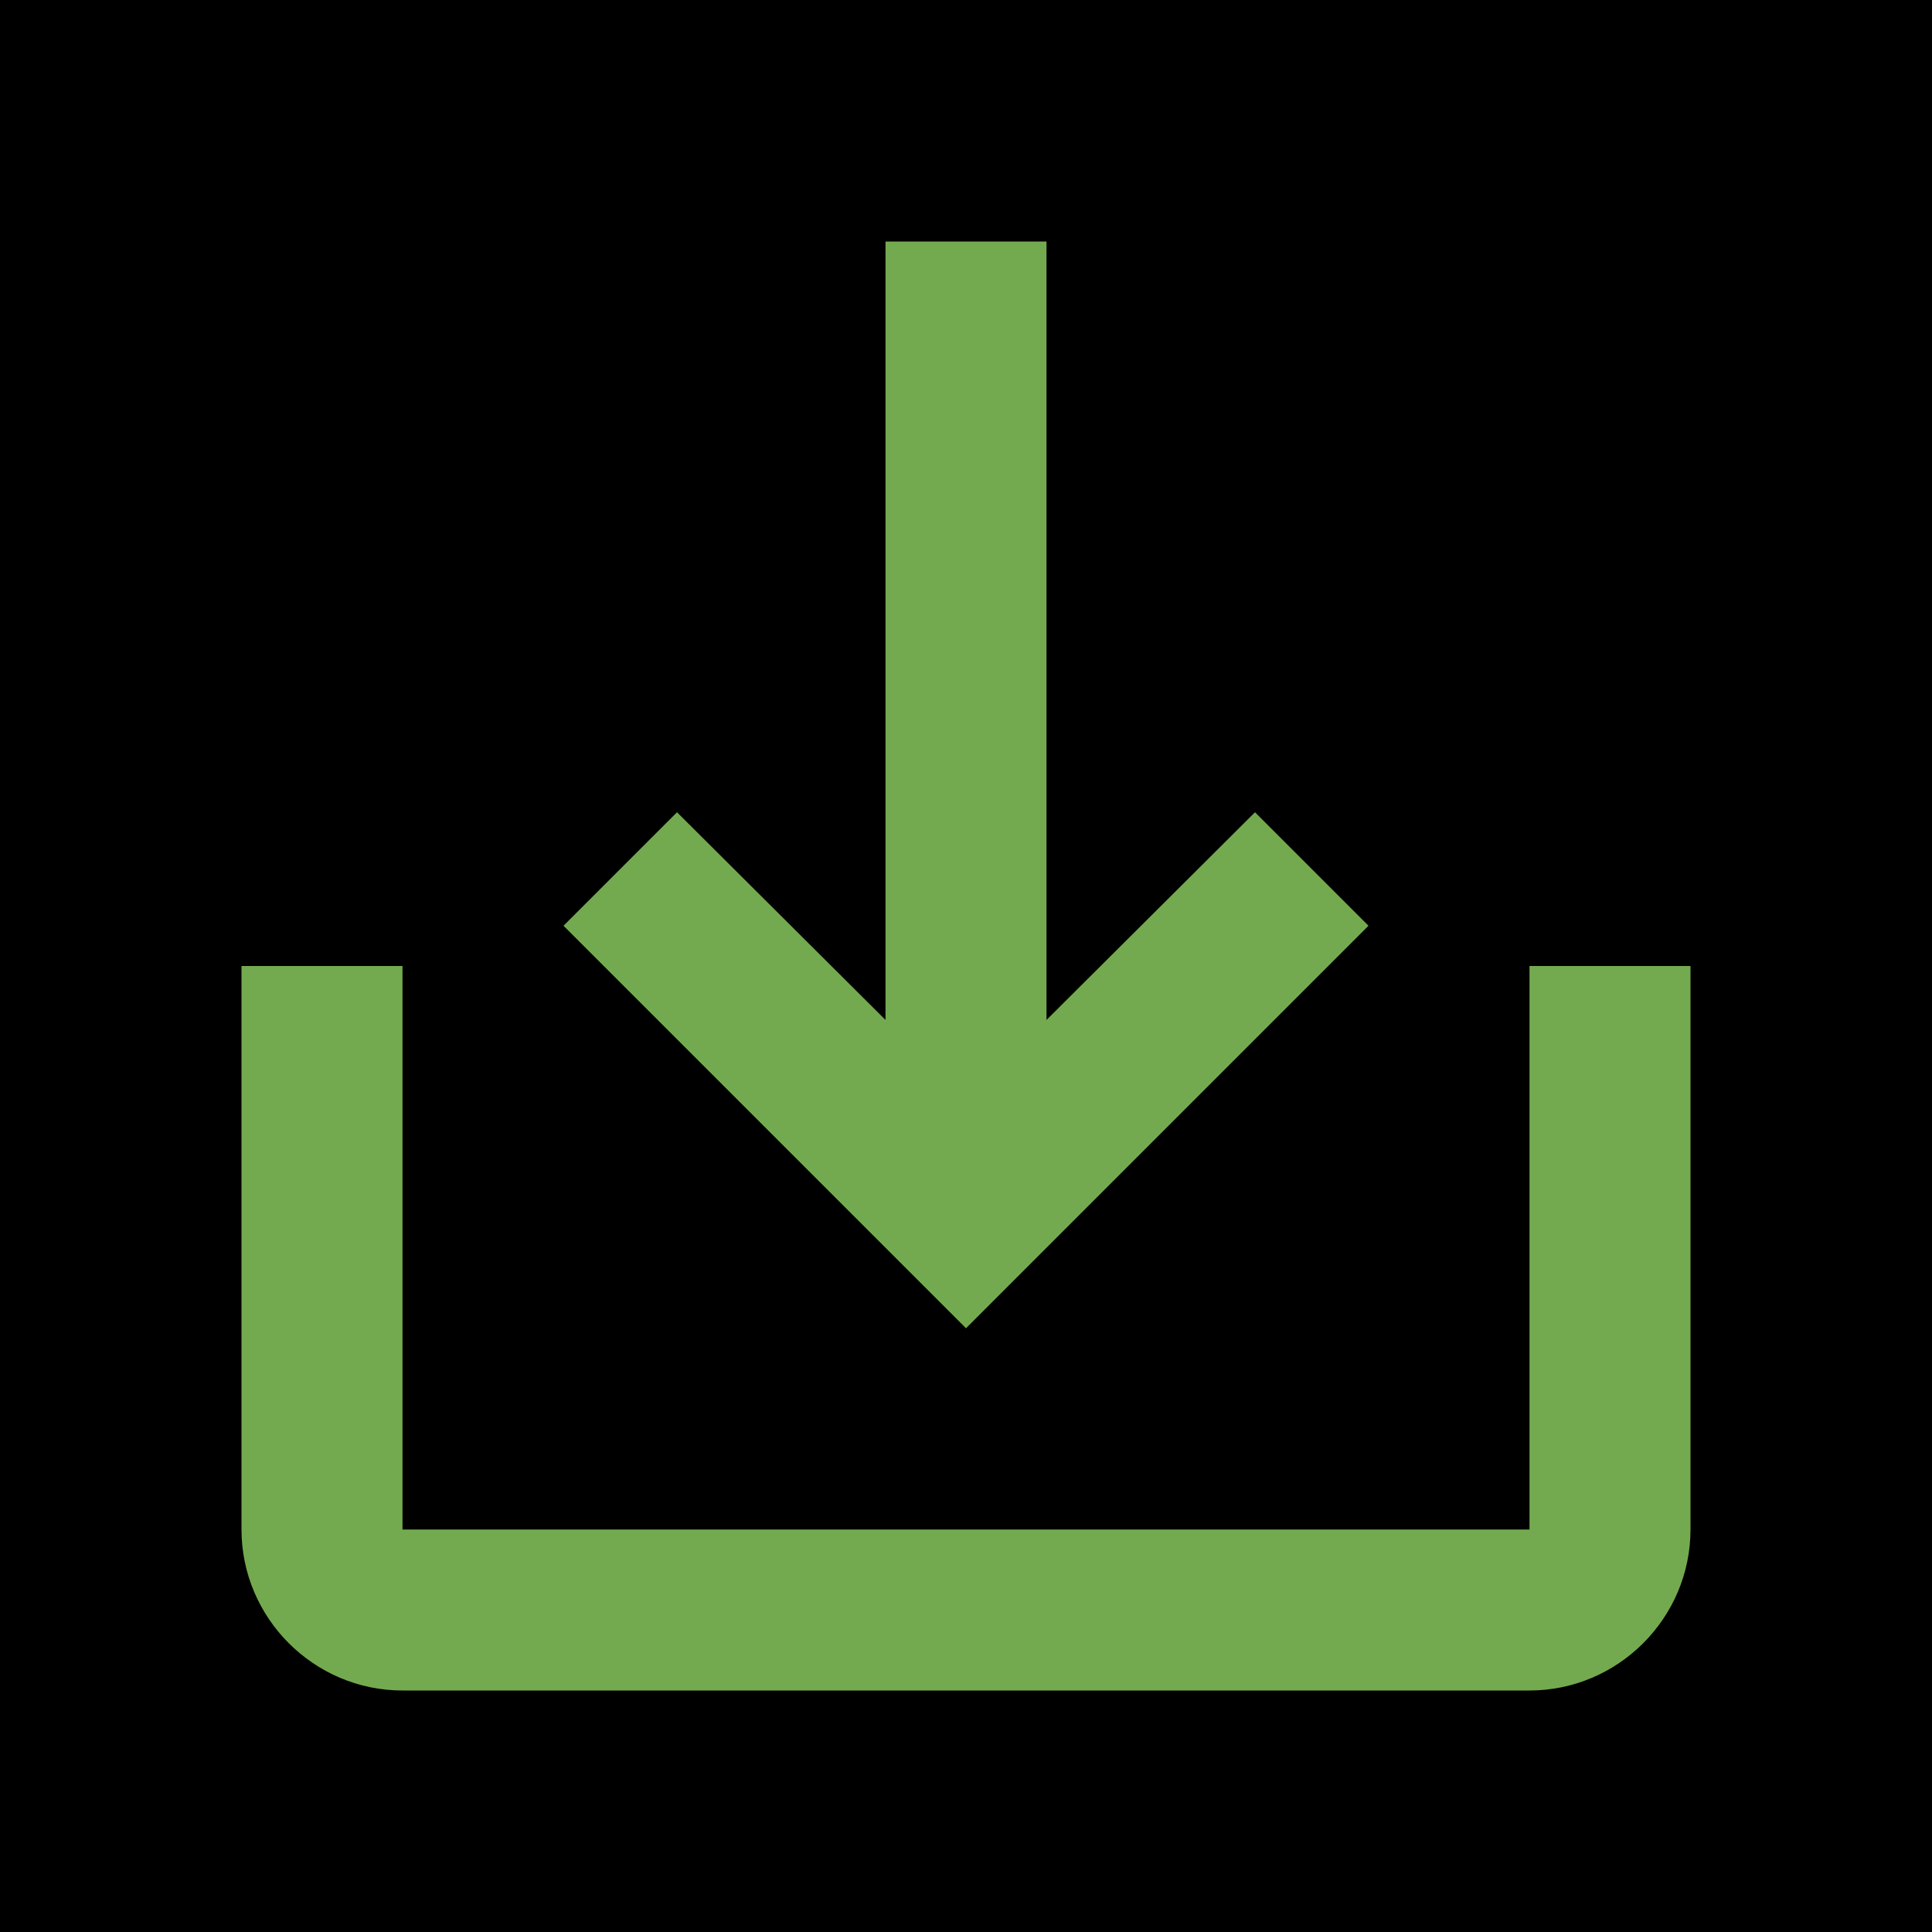
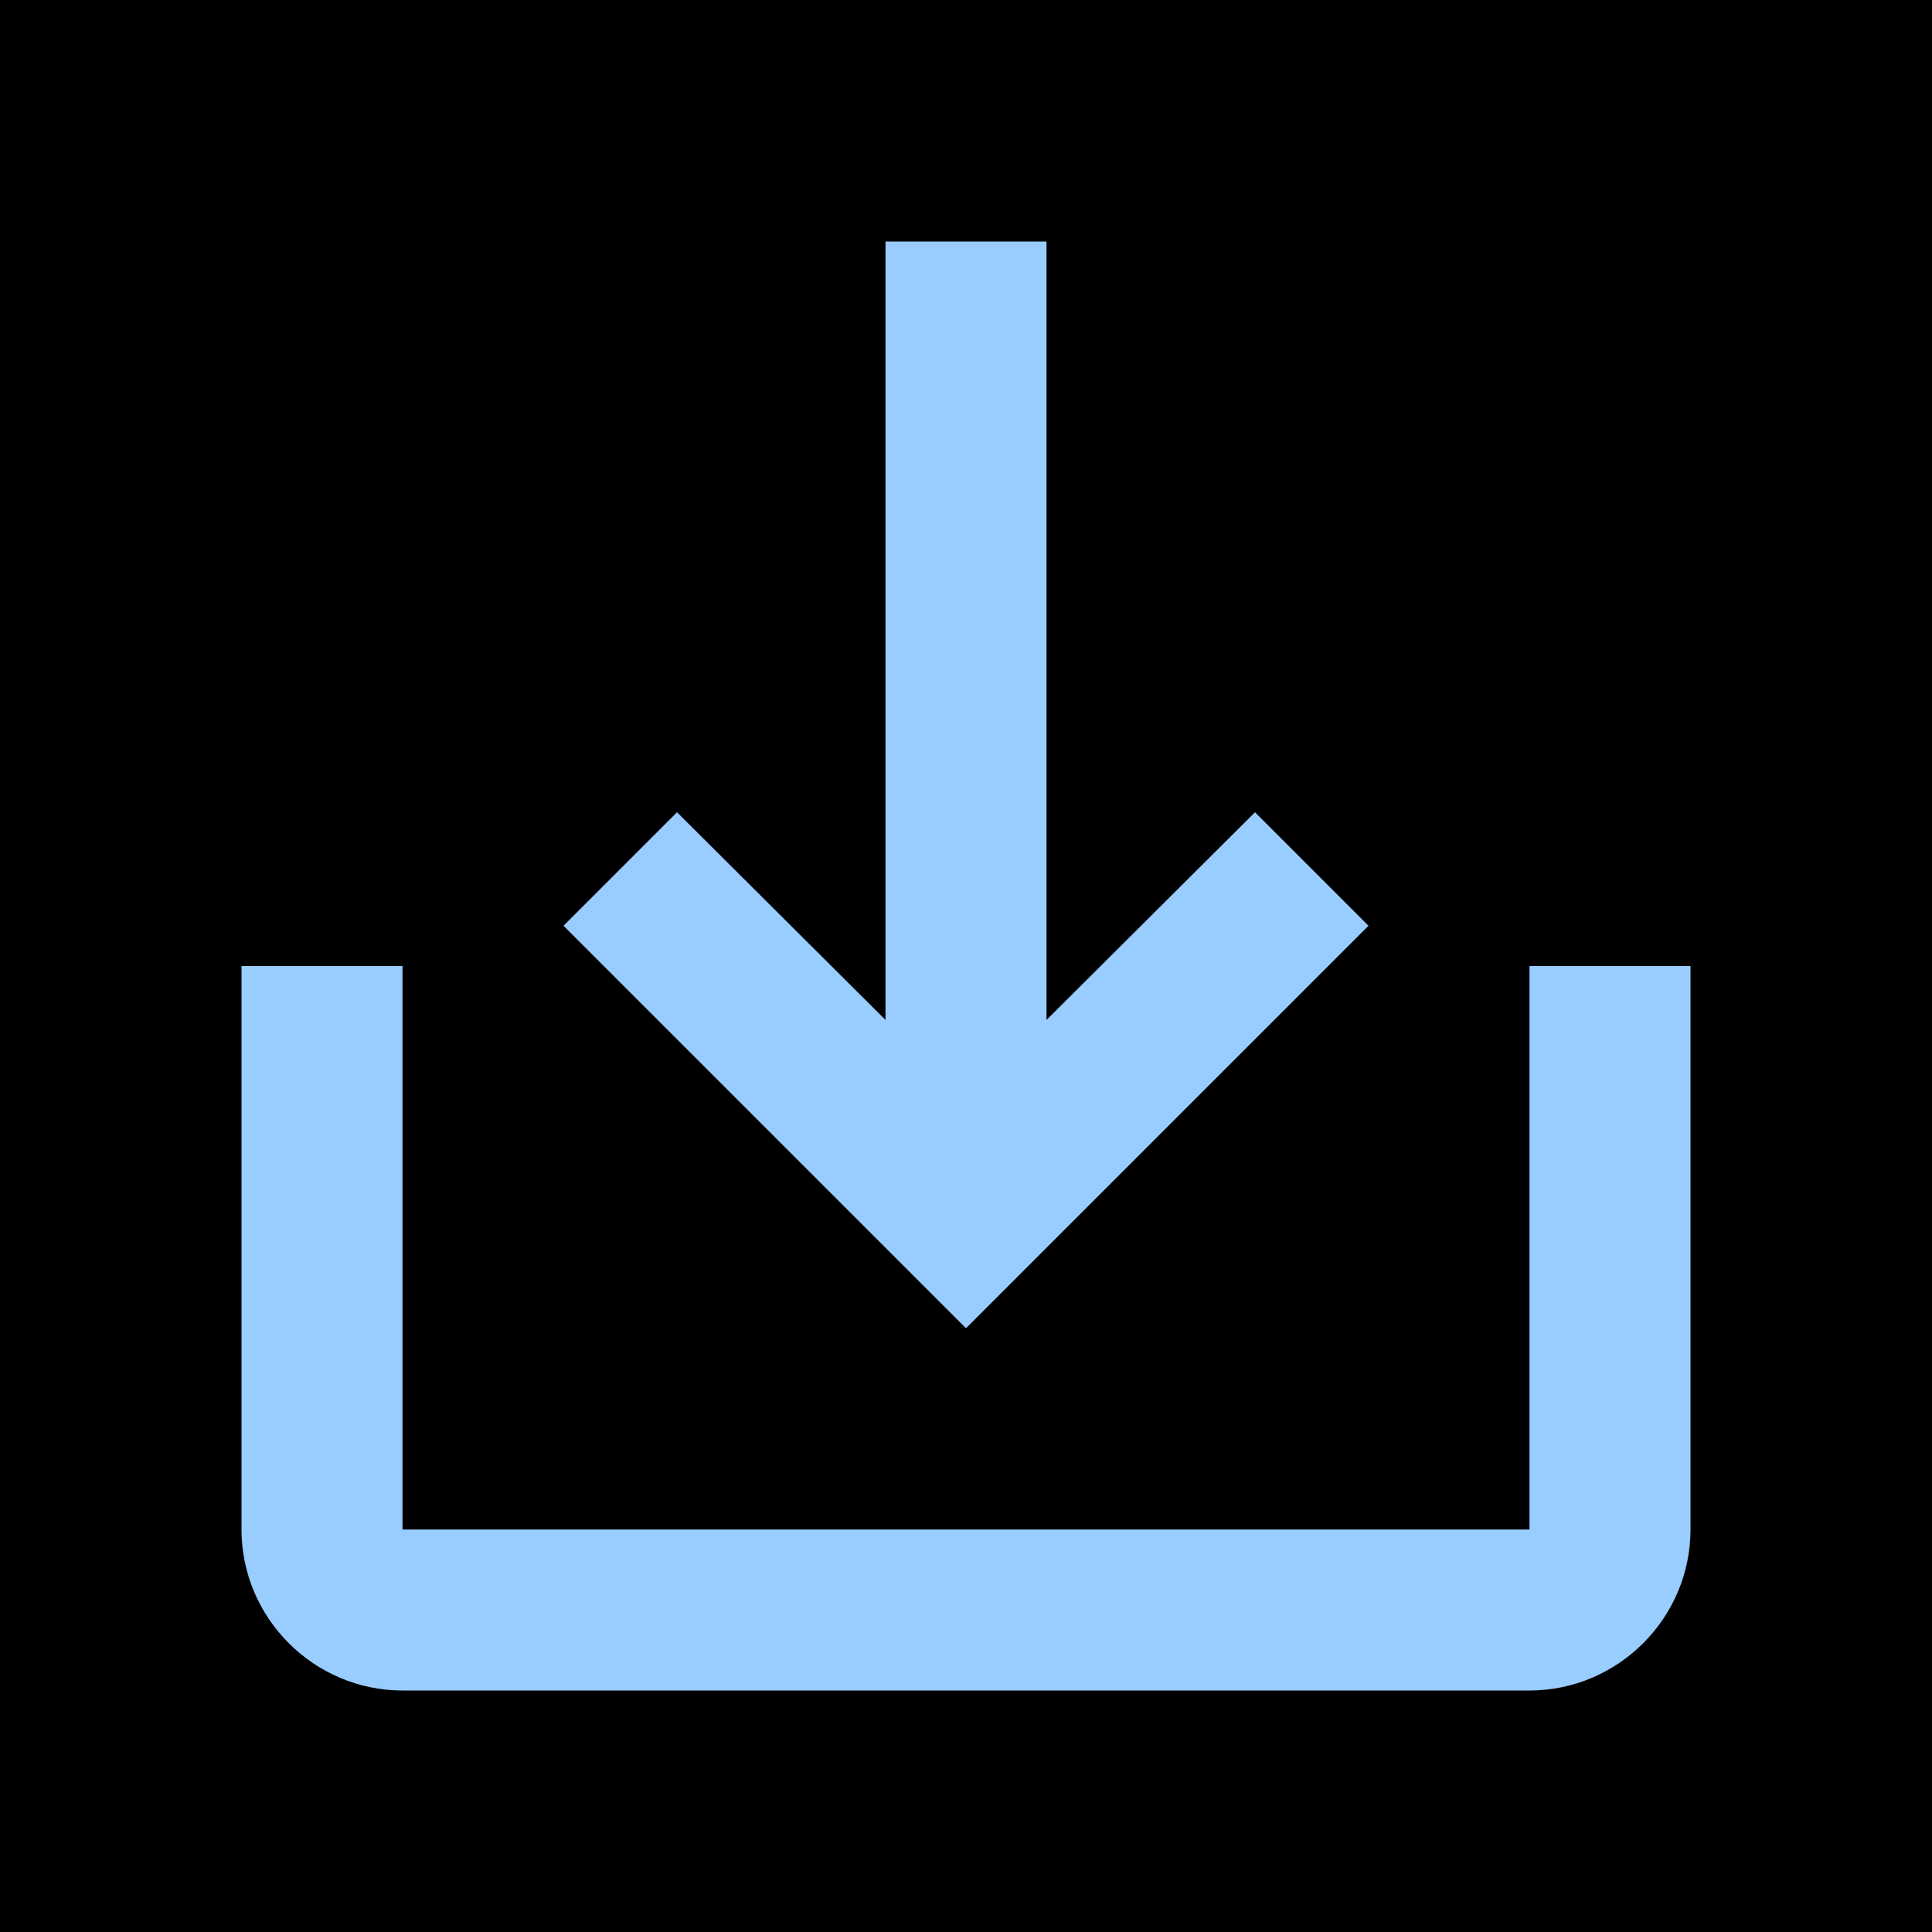
<svg xmlns="http://www.w3.org/2000/svg" width="24" height="24" viewBox="0 0 24 24">
  <rect width="100%" height="100%" fill="#000000" />
-   <path fill="#73AA4F" d="M19 12v7H5v-7H3v7c0 1.1.9 2 2 2h14c1.1 0 2-.9 2-2v-7h-2zm-6 .67l2.59-2.58L17 11.5l-5 5-5-5 1.41-1.41L11 12.67V3h2z" />
+   <path fill="#99CCFF" d="M19 12v7H5v-7H3v7c0 1.1.9 2 2 2h14c1.1 0 2-.9 2-2v-7h-2zm-6 .67l2.59-2.58L17 11.5l-5 5-5-5 1.41-1.41L11 12.67V3h2z" />
  <path fill="none" d="M0 0h24v24H0z" />
</svg>
